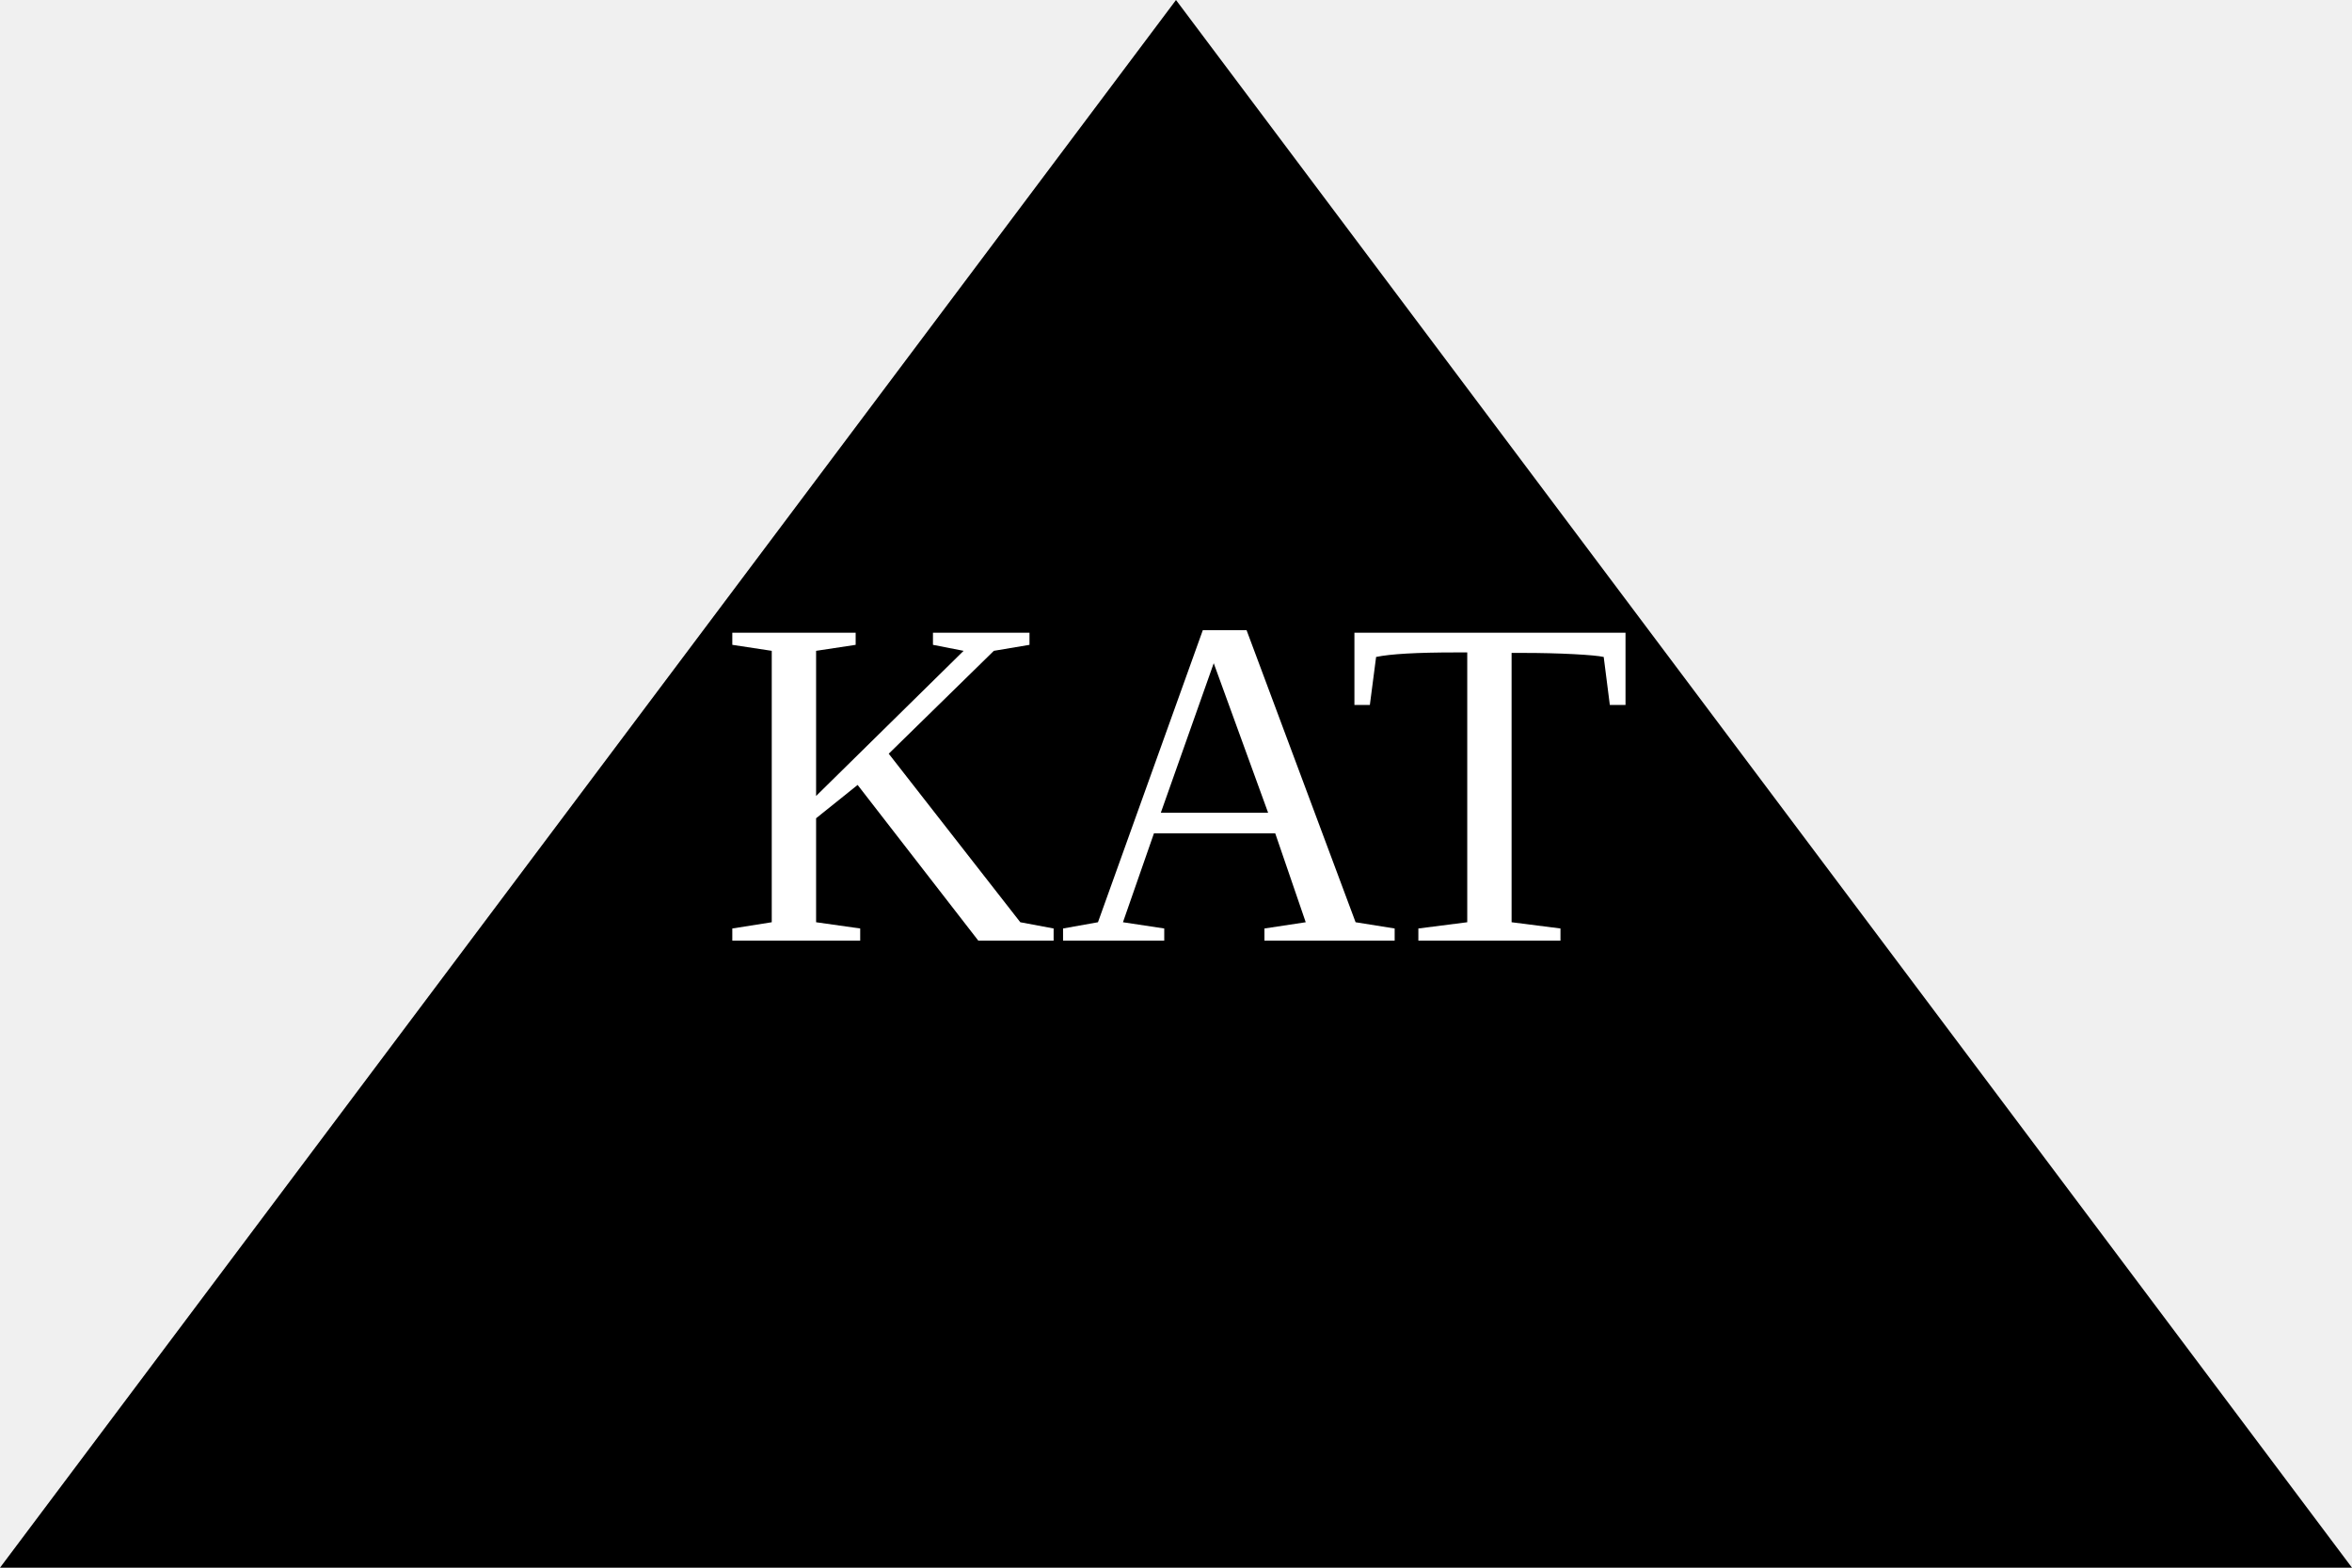
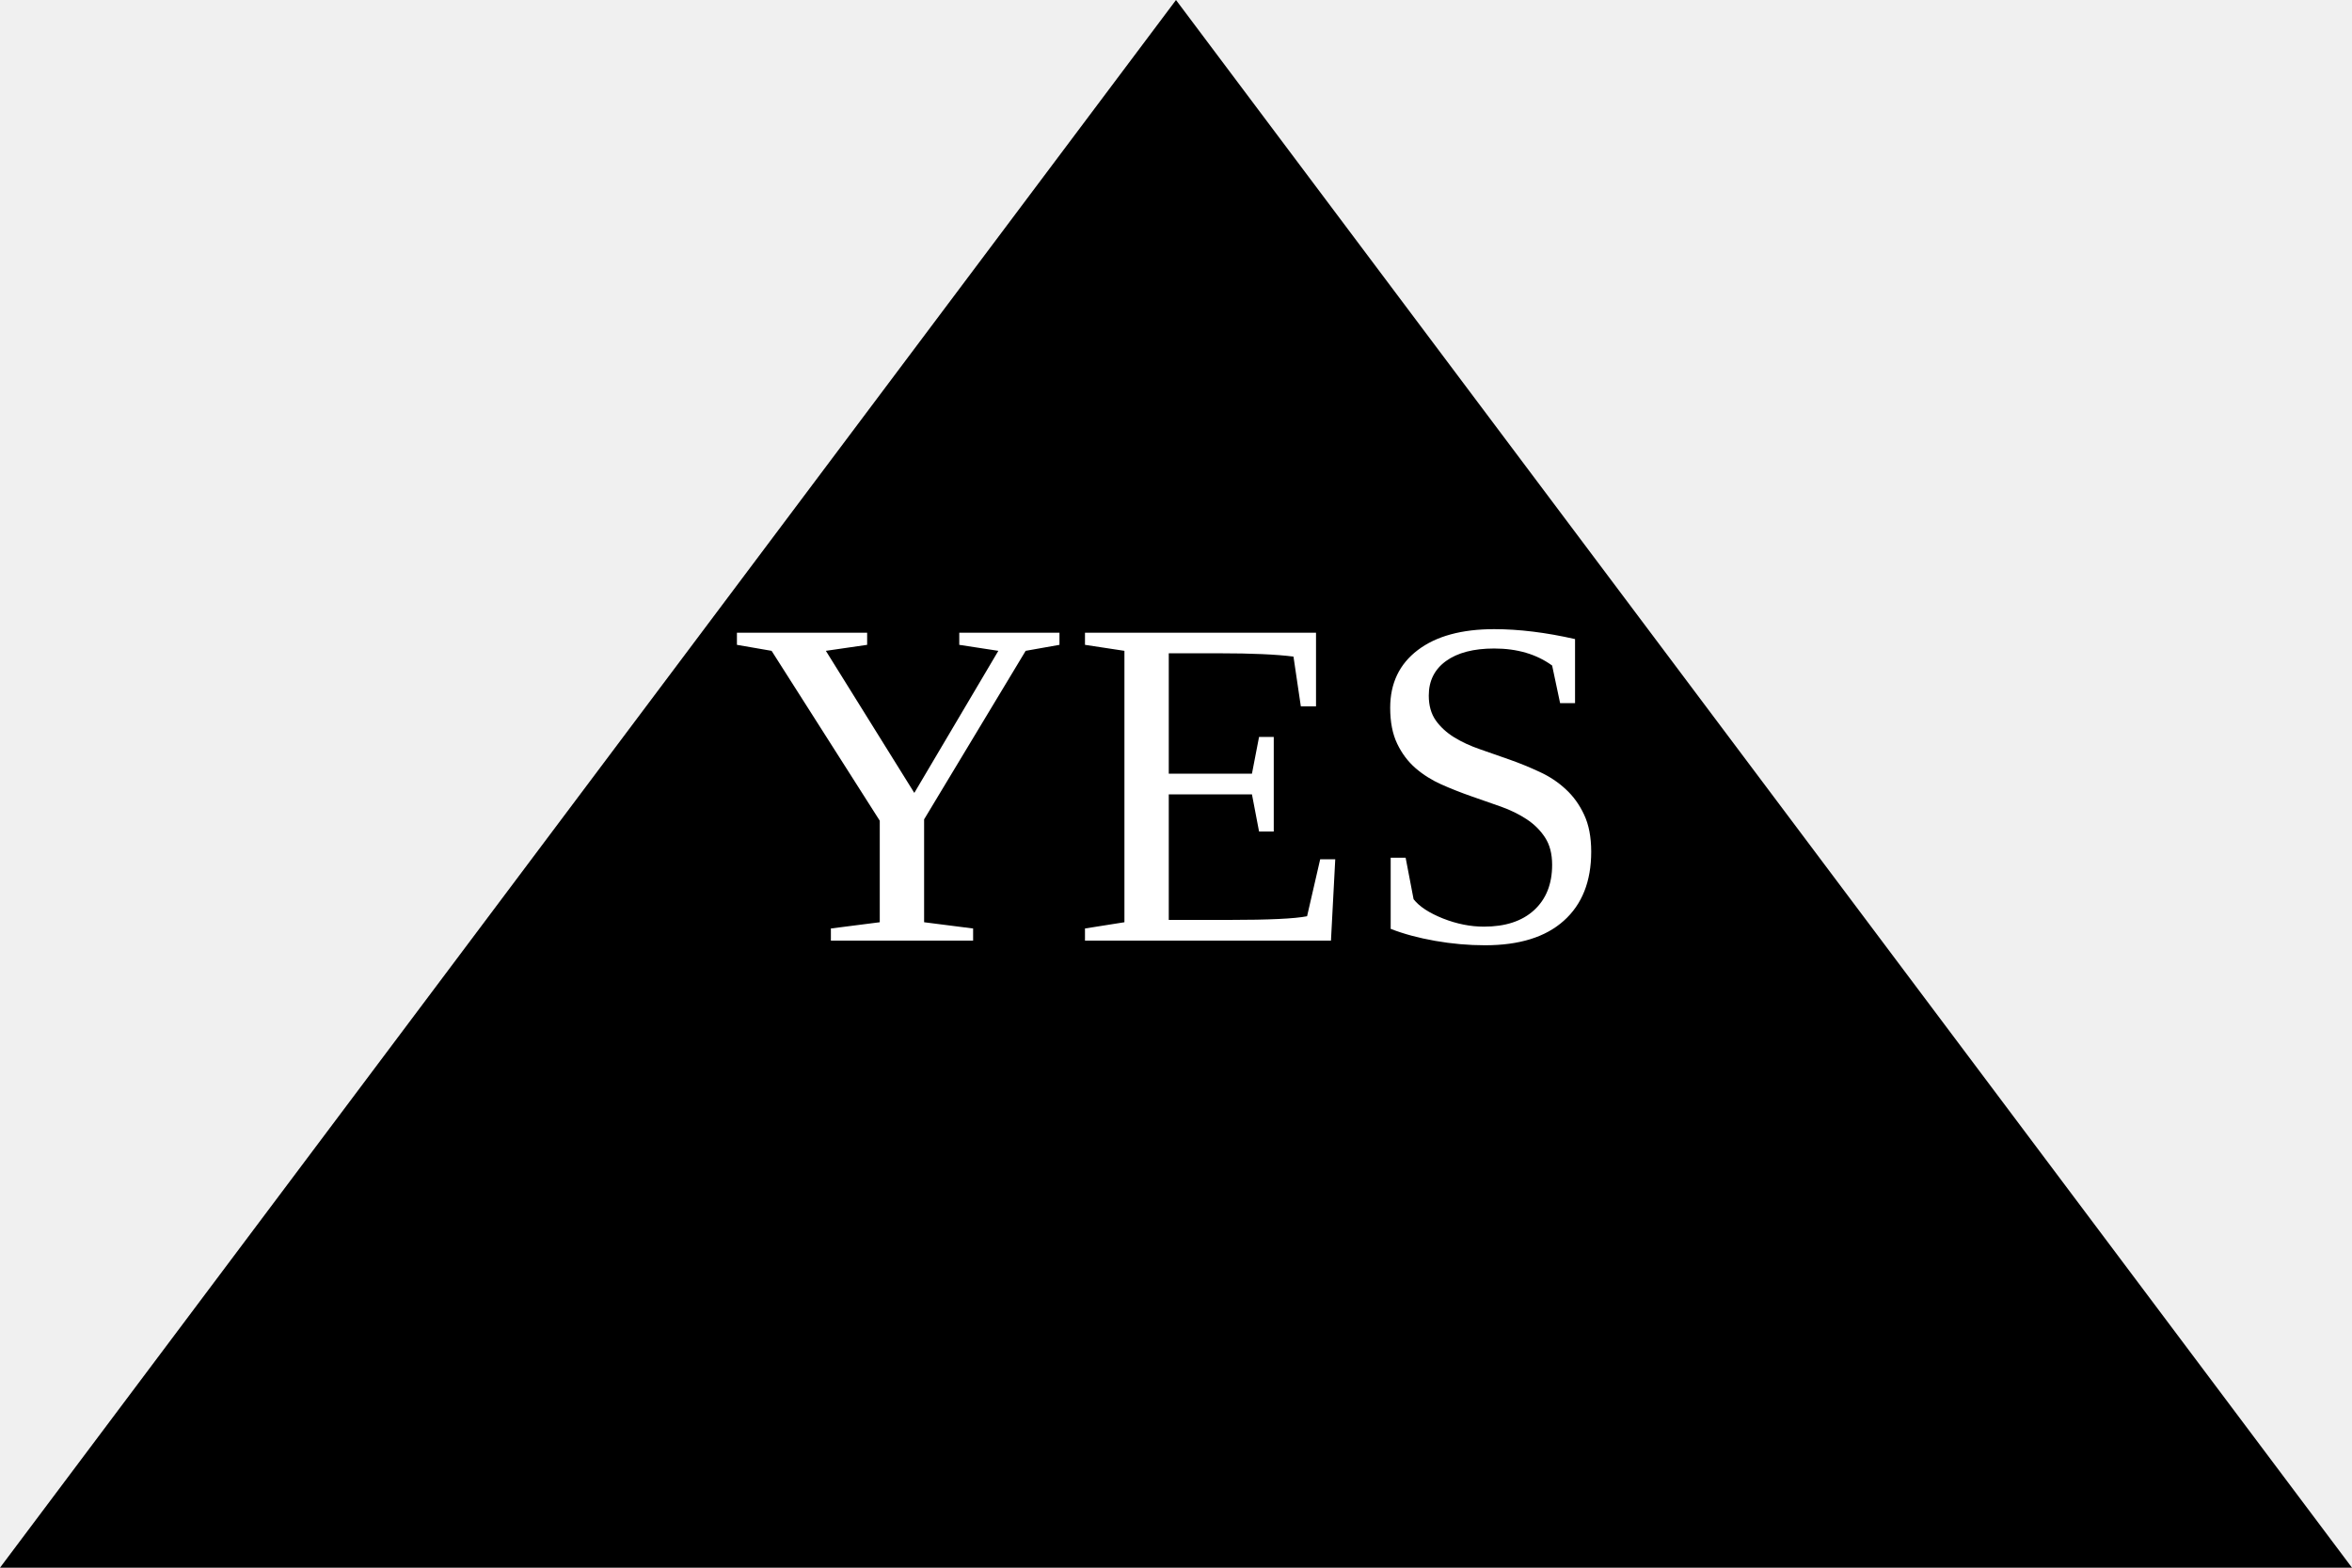
<svg xmlns="http://www.w3.org/2000/svg" version="1.1" width="300" height="200">
  <polygon height="100%" width="100%" points="0,200 300,200 150,0" fill="black" />
-   <text x="150" y="120" font-size="60" text-anchor="middle" fill="white">KAT</text>
+   <text x="150" y="120" font-size="60" text-anchor="middle" fill="white">YES</text>
</svg>
